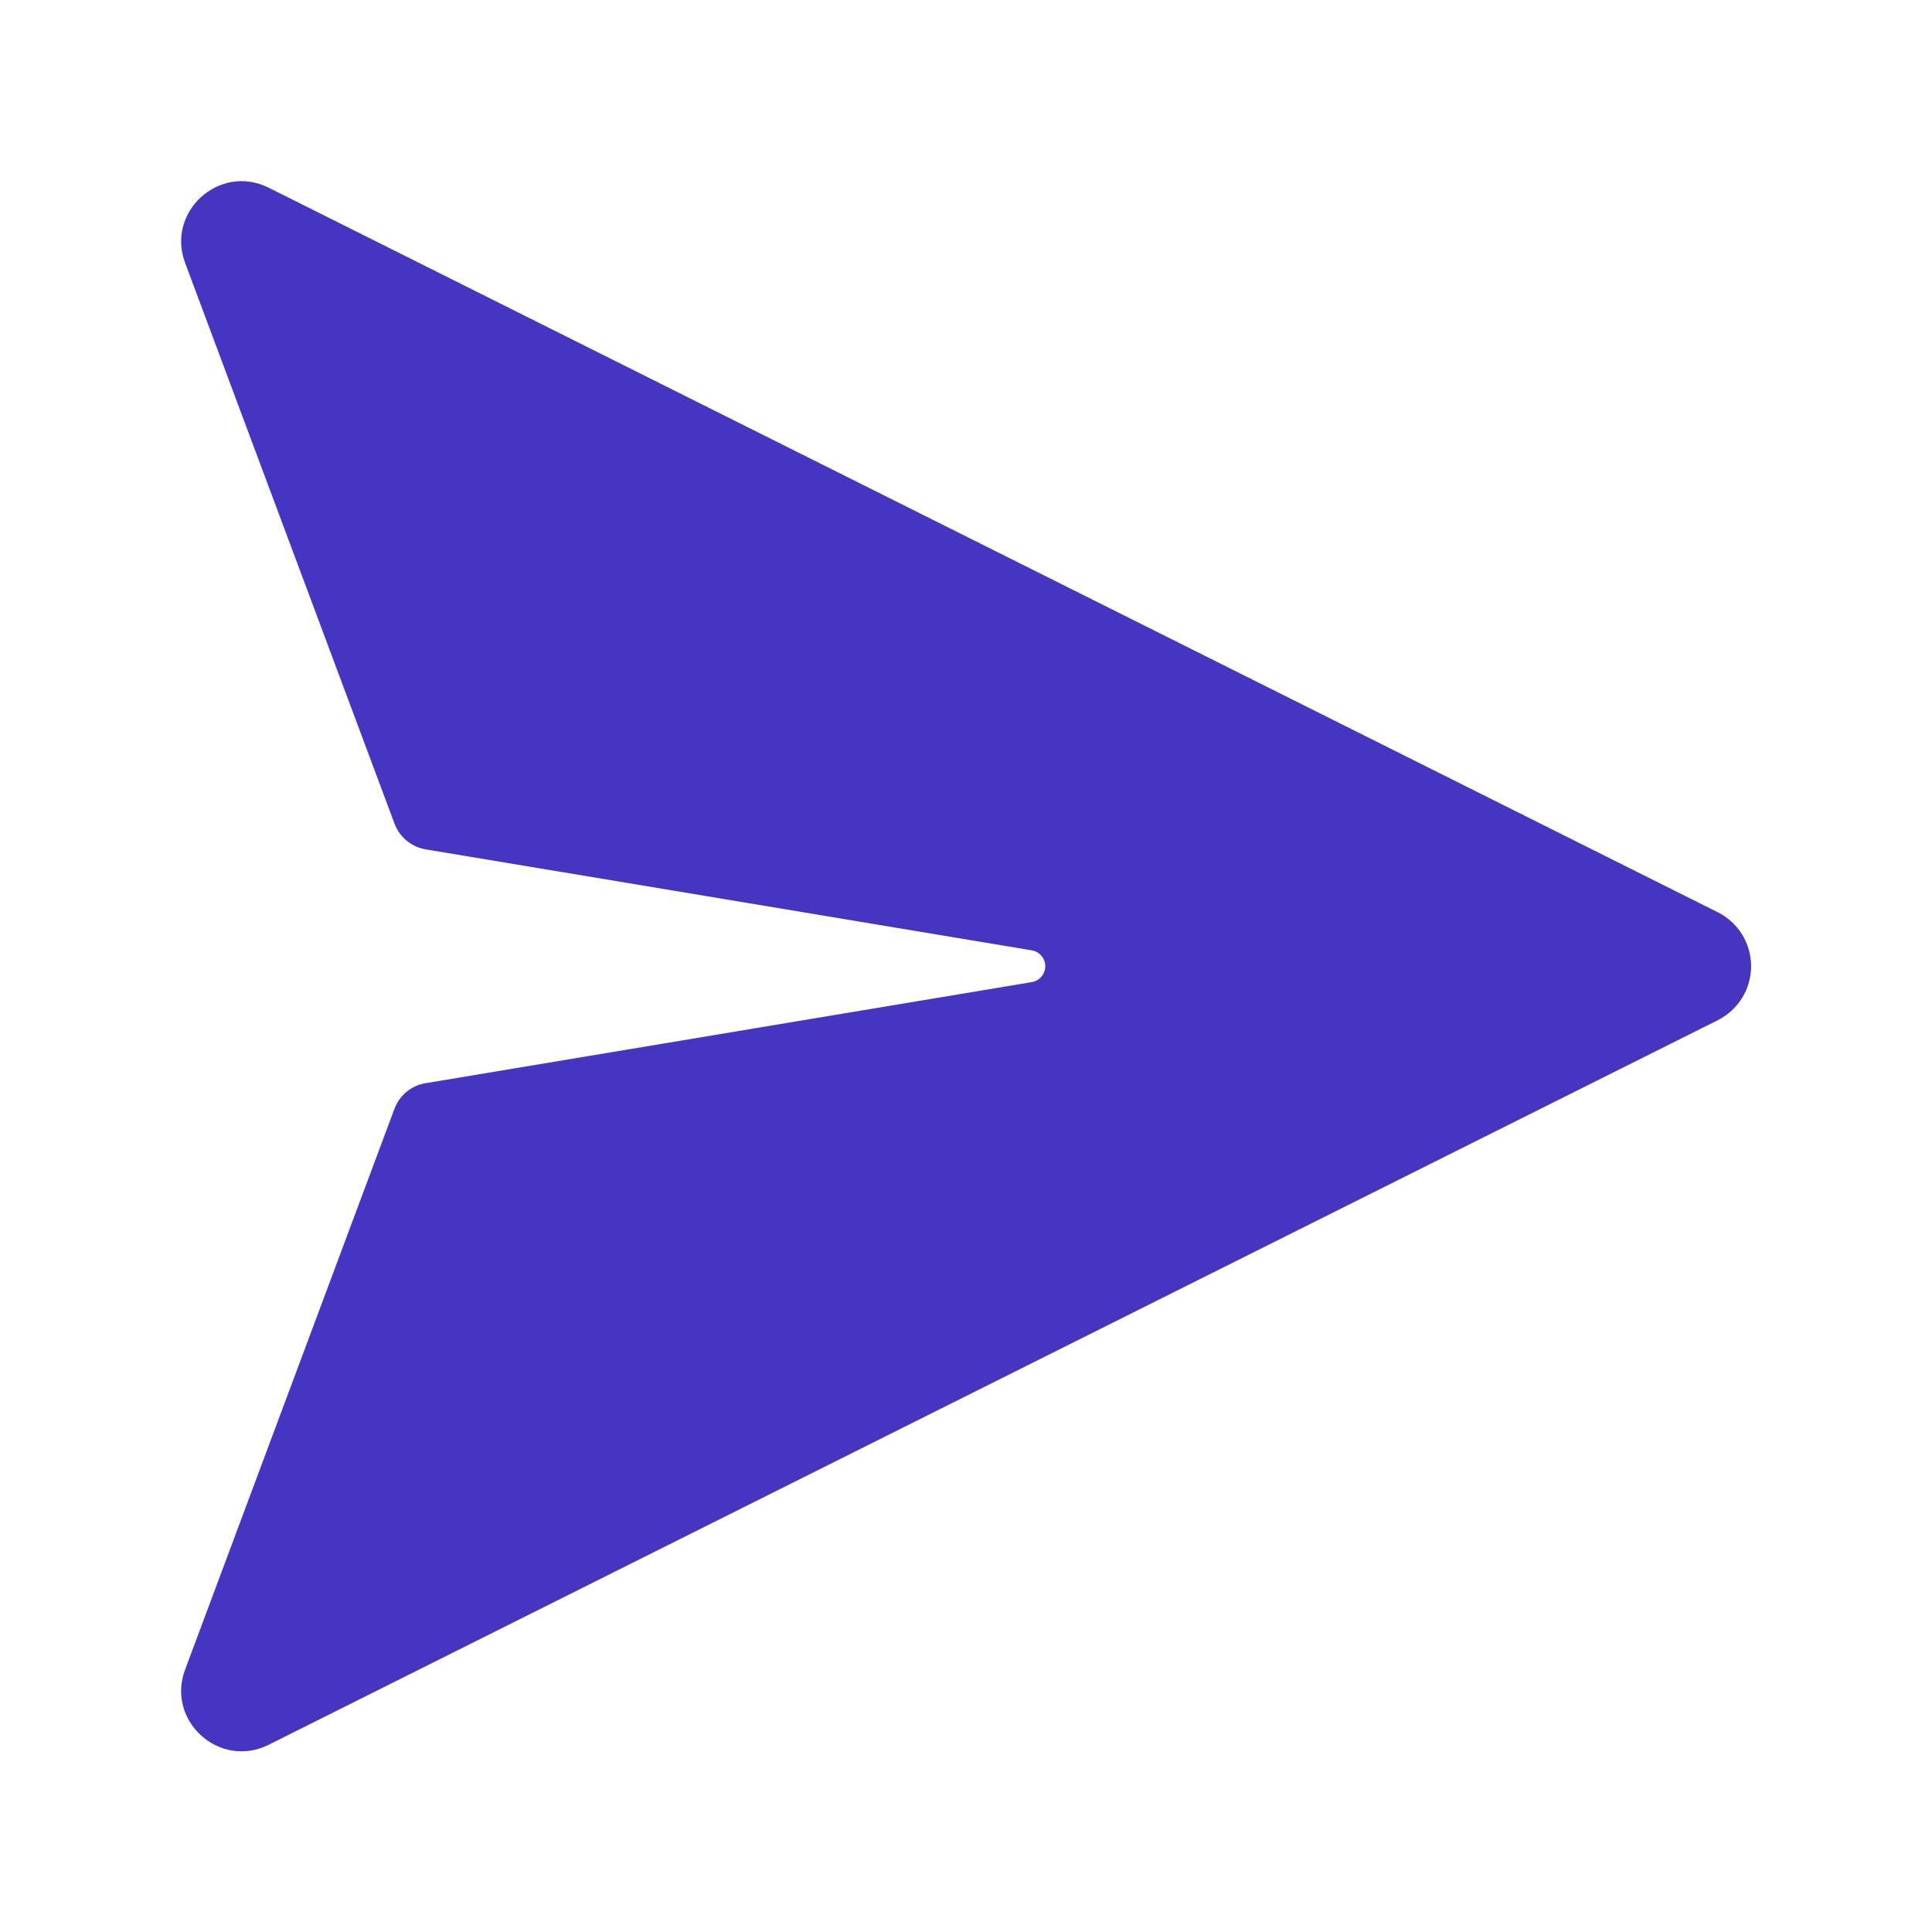
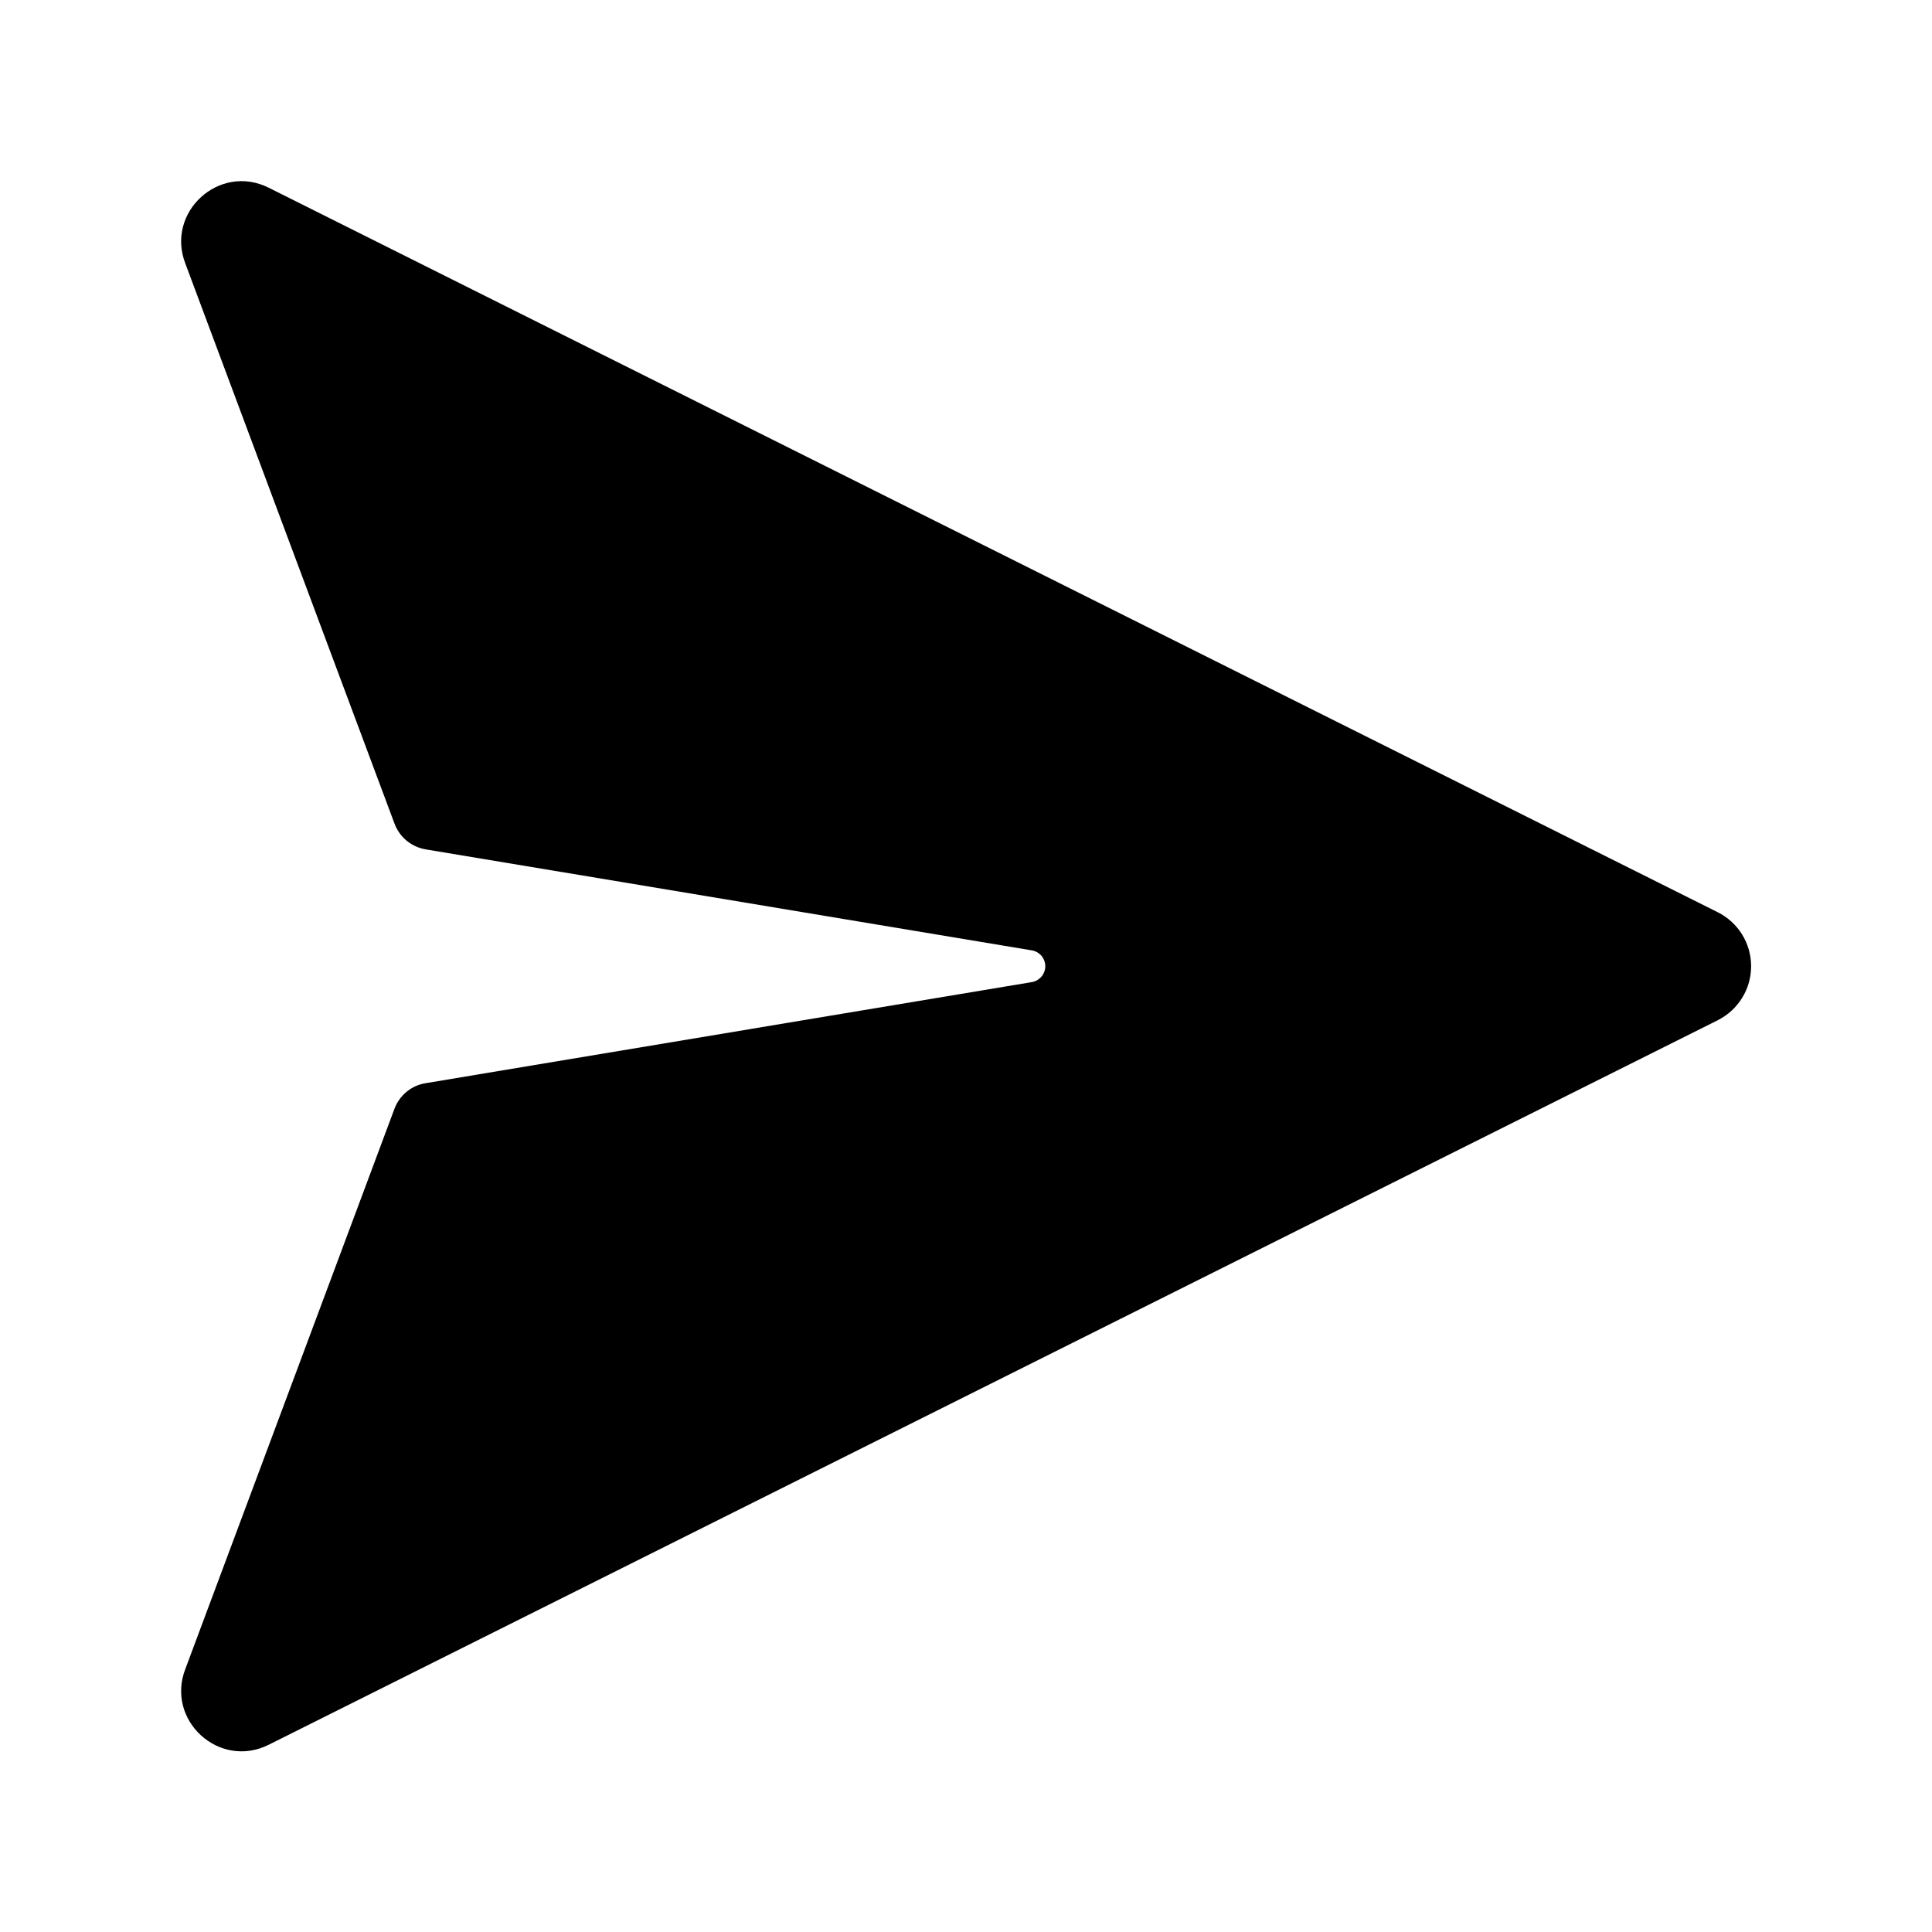
<svg xmlns="http://www.w3.org/2000/svg" width="24" height="24" viewBox="0 0 24 24" fill="none">
-   <path d="M12.818 12.2L5.286 13.456C5.199 13.47 5.118 13.507 5.05 13.563C4.983 13.619 4.931 13.691 4.9 13.774L2.303 20.731C2.055 21.371 2.724 21.981 3.338 21.674L21.338 12.674C21.463 12.611 21.567 12.516 21.641 12.397C21.714 12.279 21.753 12.142 21.753 12.003C21.753 11.863 21.714 11.727 21.641 11.608C21.567 11.49 21.463 11.394 21.338 11.332L3.338 2.332C2.724 2.025 2.055 2.636 2.303 3.275L4.901 10.232C4.932 10.314 4.983 10.387 5.051 10.443C5.119 10.499 5.2 10.536 5.287 10.551L12.819 11.806C12.865 11.814 12.907 11.838 12.938 11.874C12.968 11.91 12.985 11.956 12.985 12.003C12.985 12.05 12.968 12.095 12.938 12.131C12.907 12.167 12.865 12.192 12.819 12.2H12.818Z" fill="#4535C1" />
+   <path d="M12.818 12.2L5.286 13.456C5.199 13.47 5.118 13.507 5.05 13.563C4.983 13.619 4.931 13.691 4.9 13.774L2.303 20.731C2.055 21.371 2.724 21.981 3.338 21.674L21.338 12.674C21.463 12.611 21.567 12.516 21.641 12.397C21.714 12.279 21.753 12.142 21.753 12.003C21.753 11.863 21.714 11.727 21.641 11.608C21.567 11.49 21.463 11.394 21.338 11.332L3.338 2.332C2.724 2.025 2.055 2.636 2.303 3.275L4.901 10.232C4.932 10.314 4.983 10.387 5.051 10.443C5.119 10.499 5.2 10.536 5.287 10.551L12.819 11.806C12.865 11.814 12.907 11.838 12.938 11.874C12.968 11.91 12.985 11.956 12.985 12.003C12.985 12.05 12.968 12.095 12.938 12.131C12.907 12.167 12.865 12.192 12.819 12.2H12.818Z" fill="currentColor" />
</svg>
